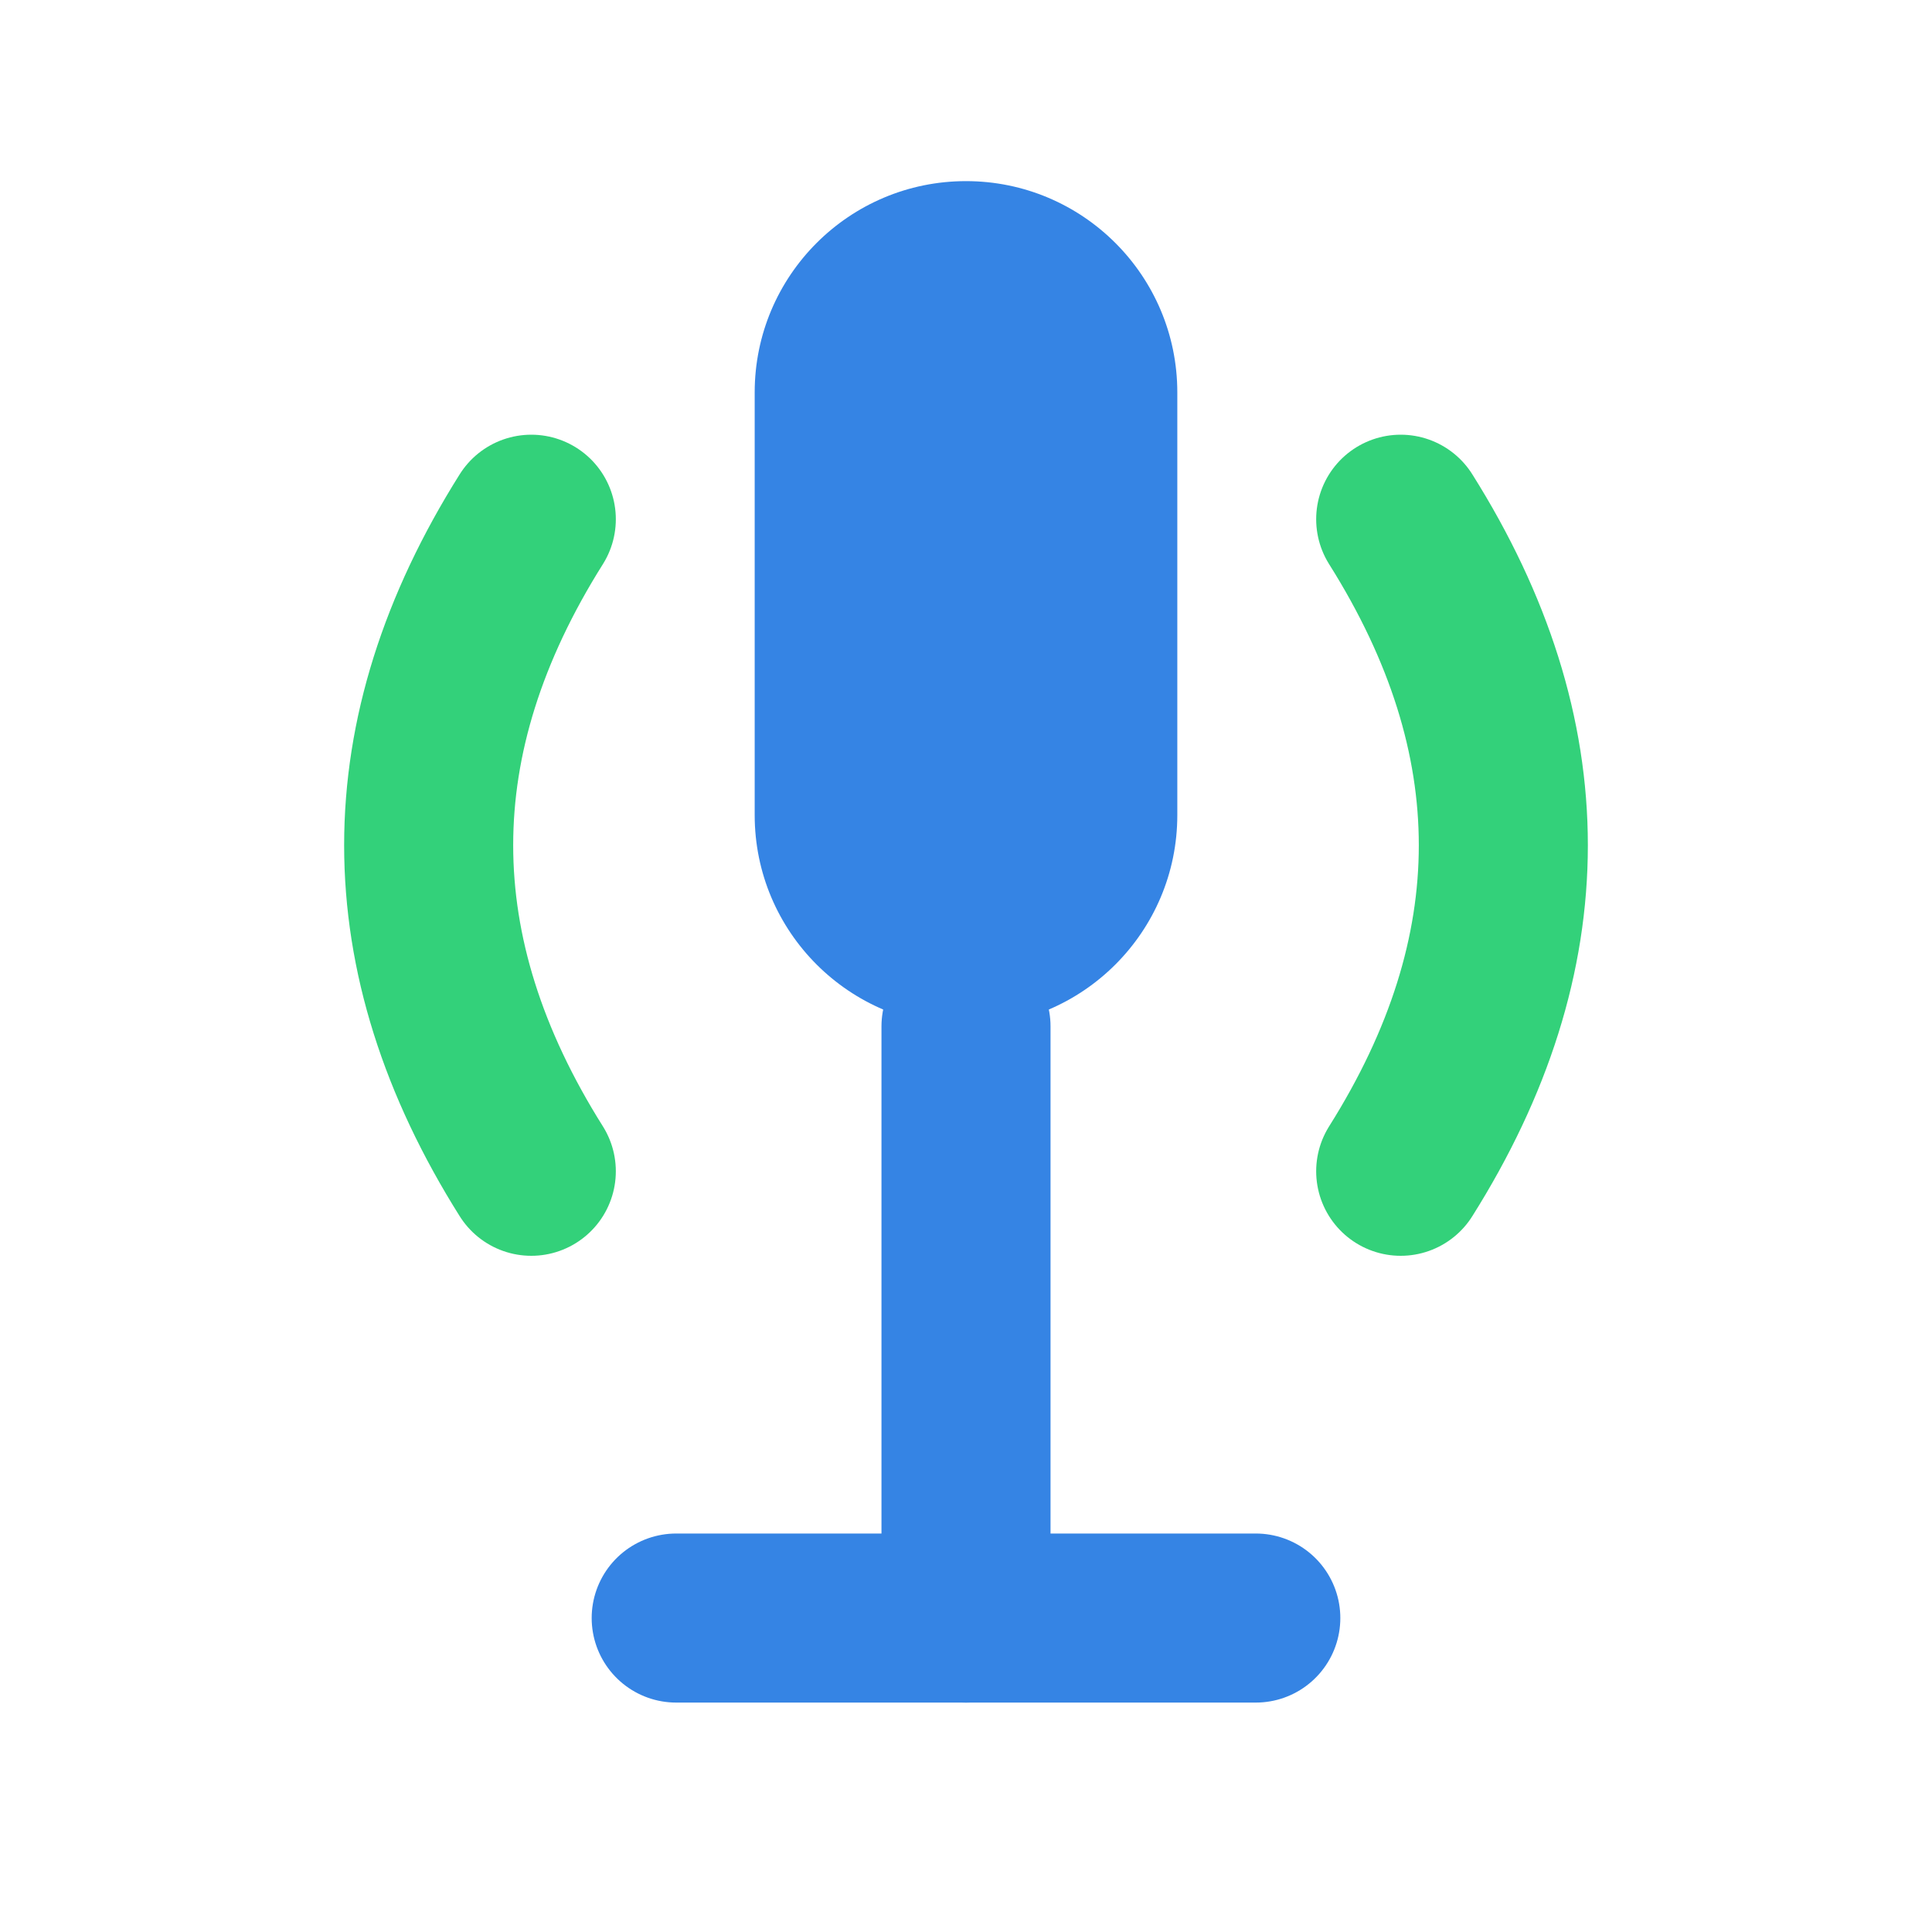
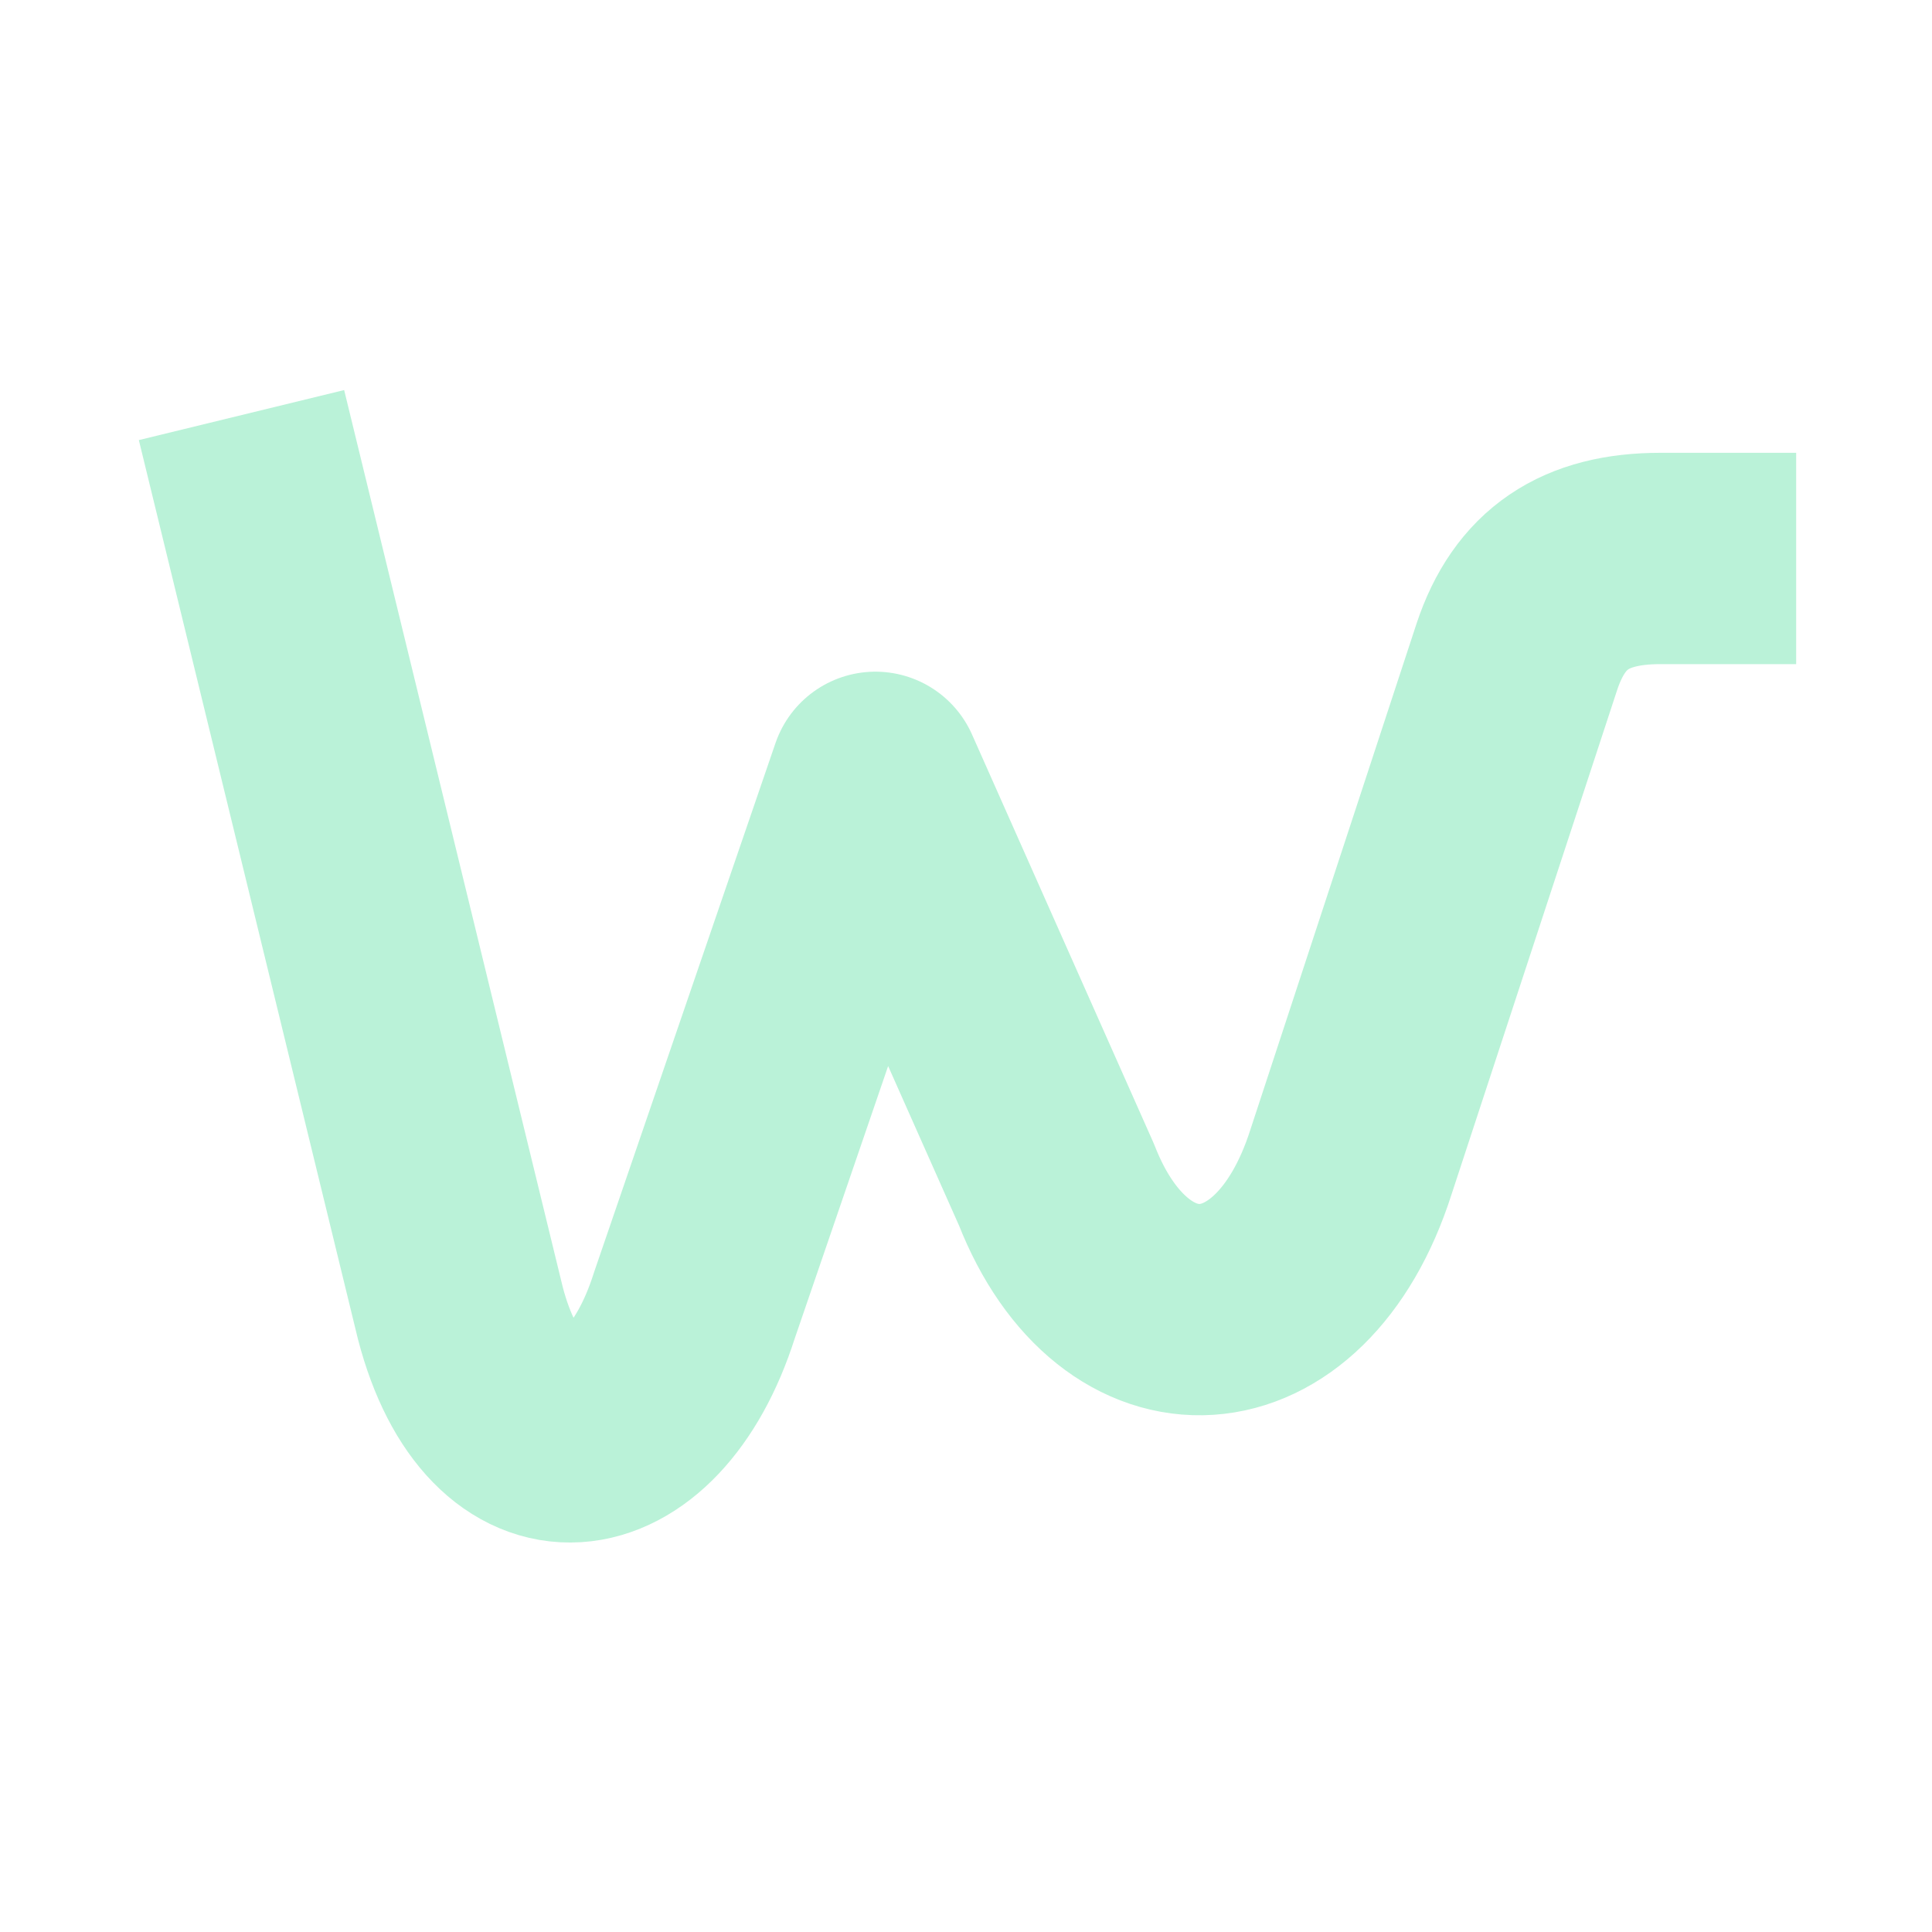
- <svg xmlns="http://www.w3.org/2000/svg" width="48" height="48" viewBox="0 0 48 48">
-   <g fill="none" stroke-width="4.2" stroke-linecap="round" stroke-linejoin="round">
-     <rect x="18.75" y="4.5" width="10.5" height="21" rx="5.25" fill="#3584e4" />
-     <path d="M24 25.5 V40.2" stroke="#3584e4" />
-     <path d="M16.8 40.2 H31.2" stroke="#3584e4" />
-     <path d="M13.2 12.9 Q8.1 21 13.2 29.1" stroke="#33d17a" />
-     <path d="M34.8 12.9 Q39.9 21 34.8 29.1" stroke="#33d17a" />
-   </g>
+ <svg xmlns="http://www.w3.org/2000/svg" width="256" height="256" viewBox="0 0 256 256" fill="none" role="img" aria-labelledby="title desc">
+   <path d="M 32 55 L 61 174 C 67 197 85 195 92 173 L 116 103 L 140 157 C 149 180 171 179 179 154 L 201 87 C 204 78 210 74 220 74 H 238" stroke="#BAF2D8" stroke-width="28" stroke-linecap="butt" stroke-linejoin="round" />
</svg>
